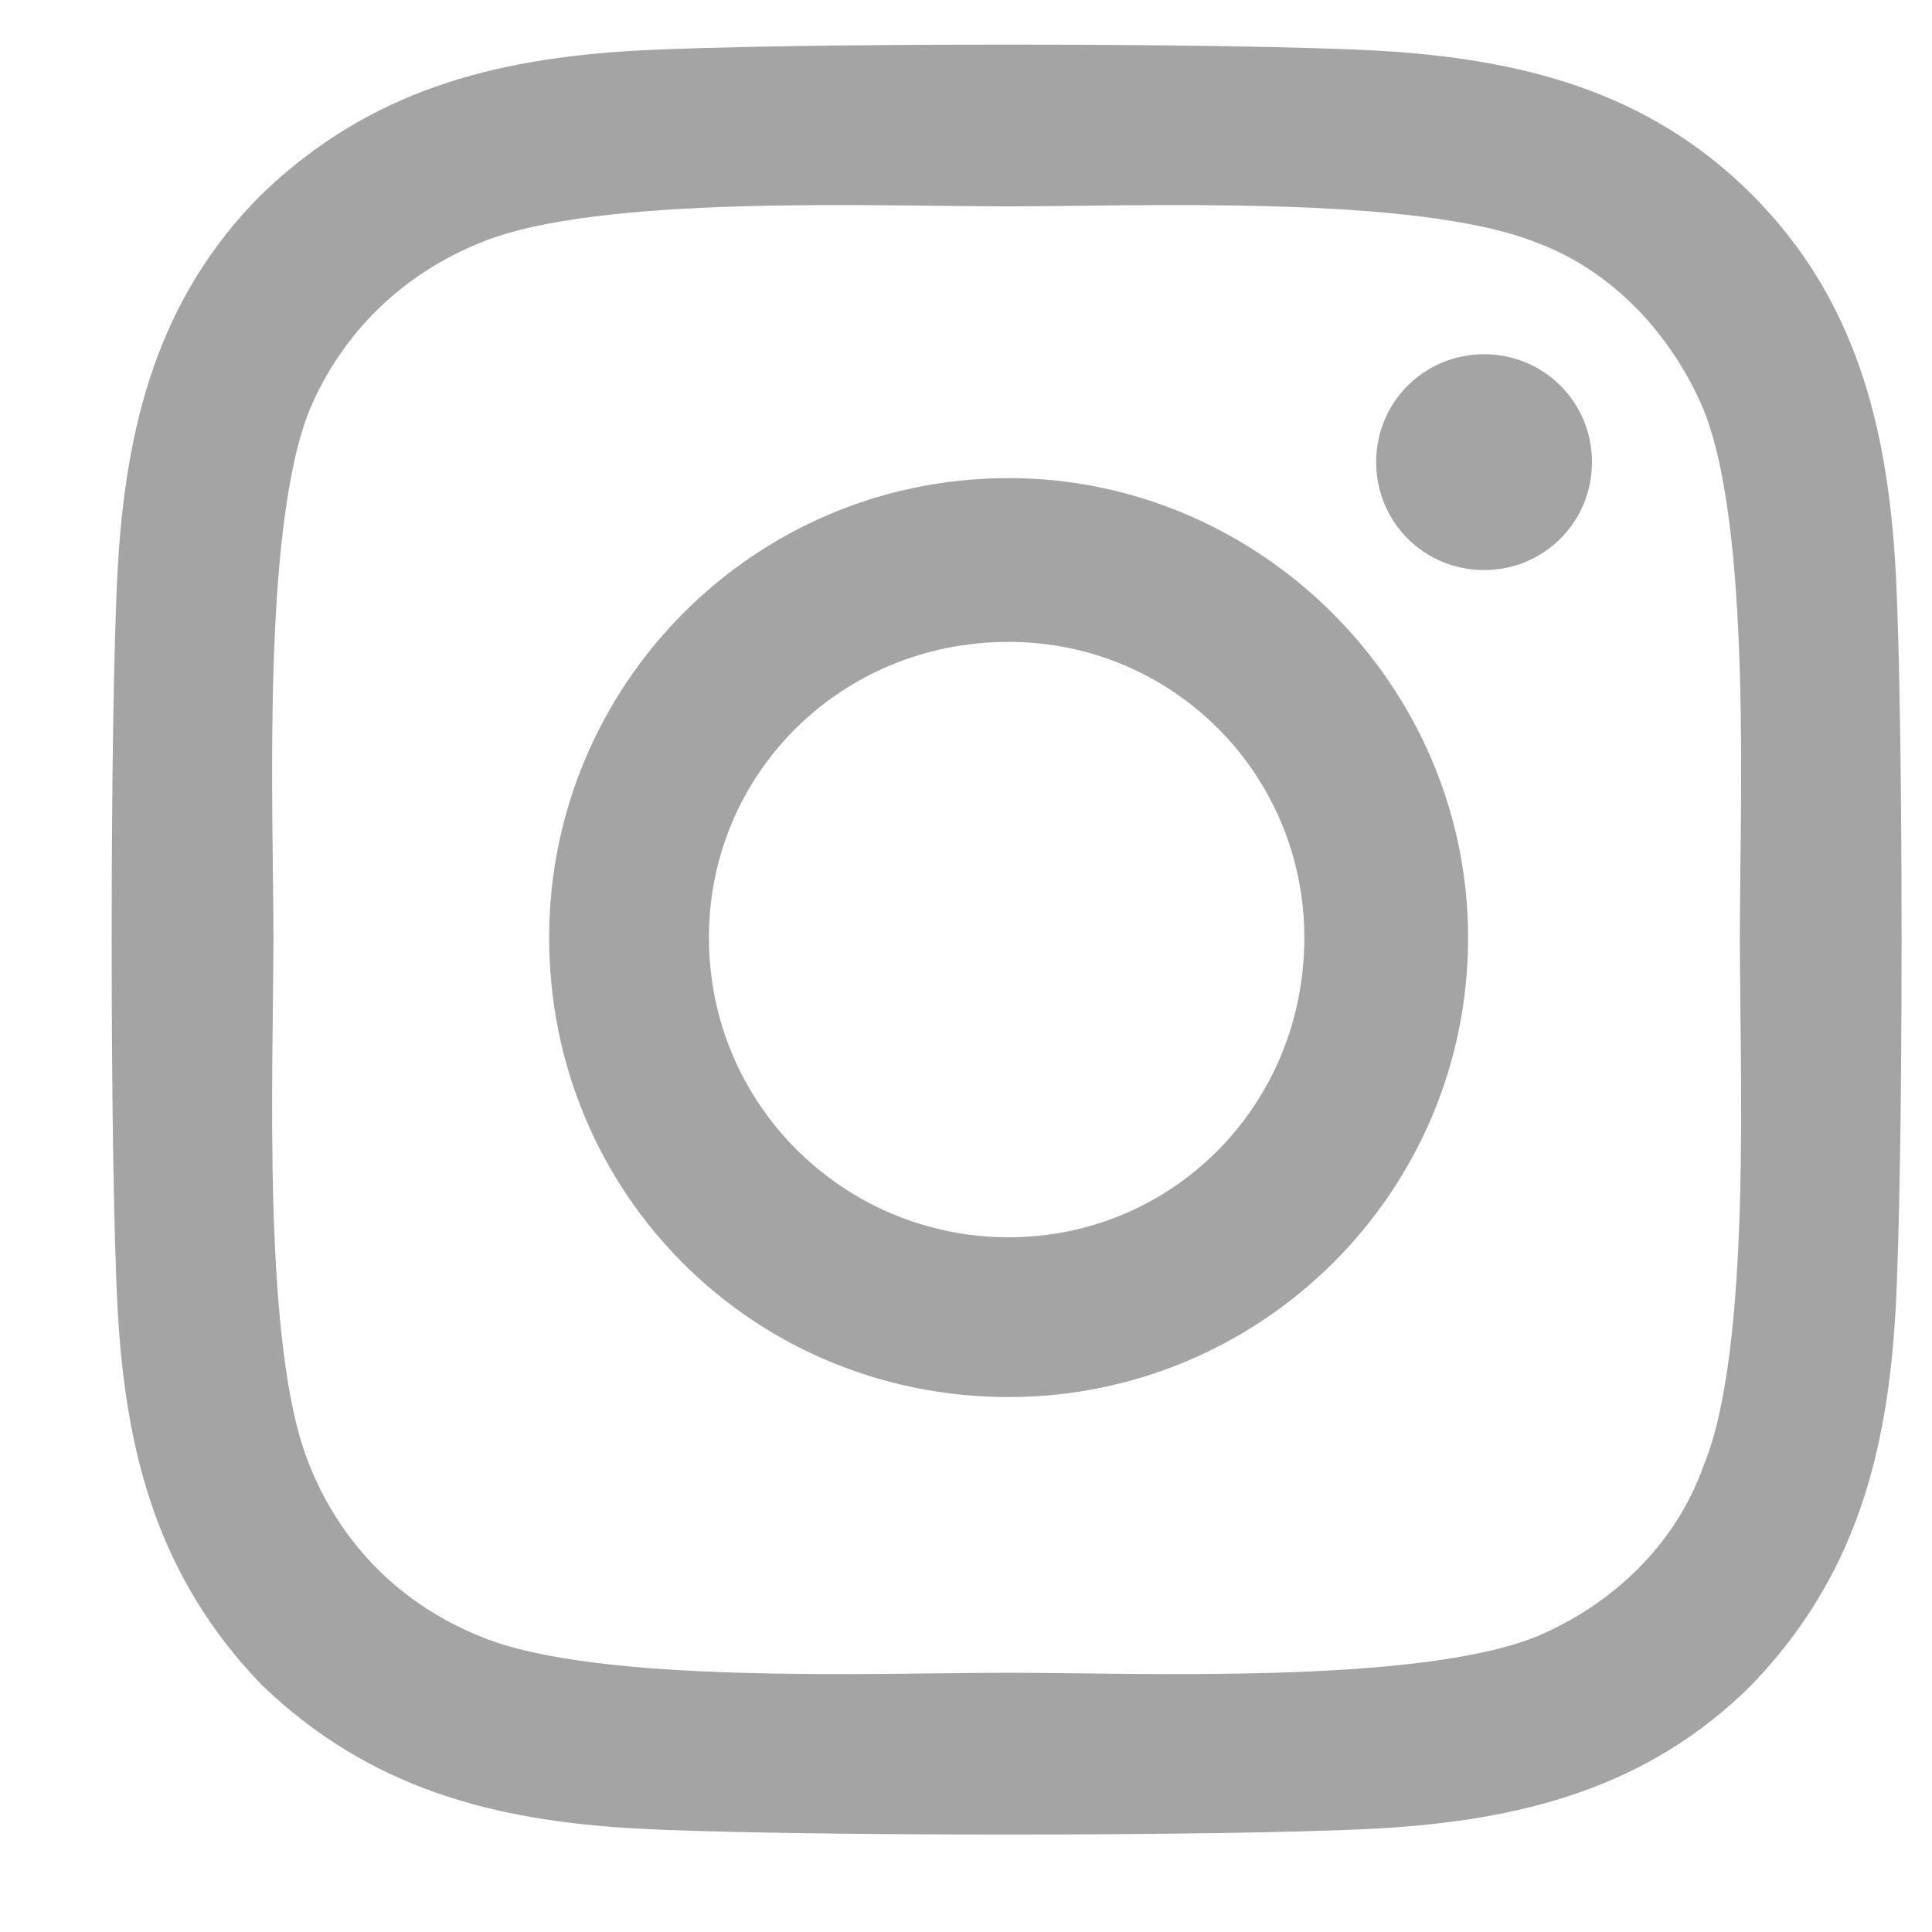
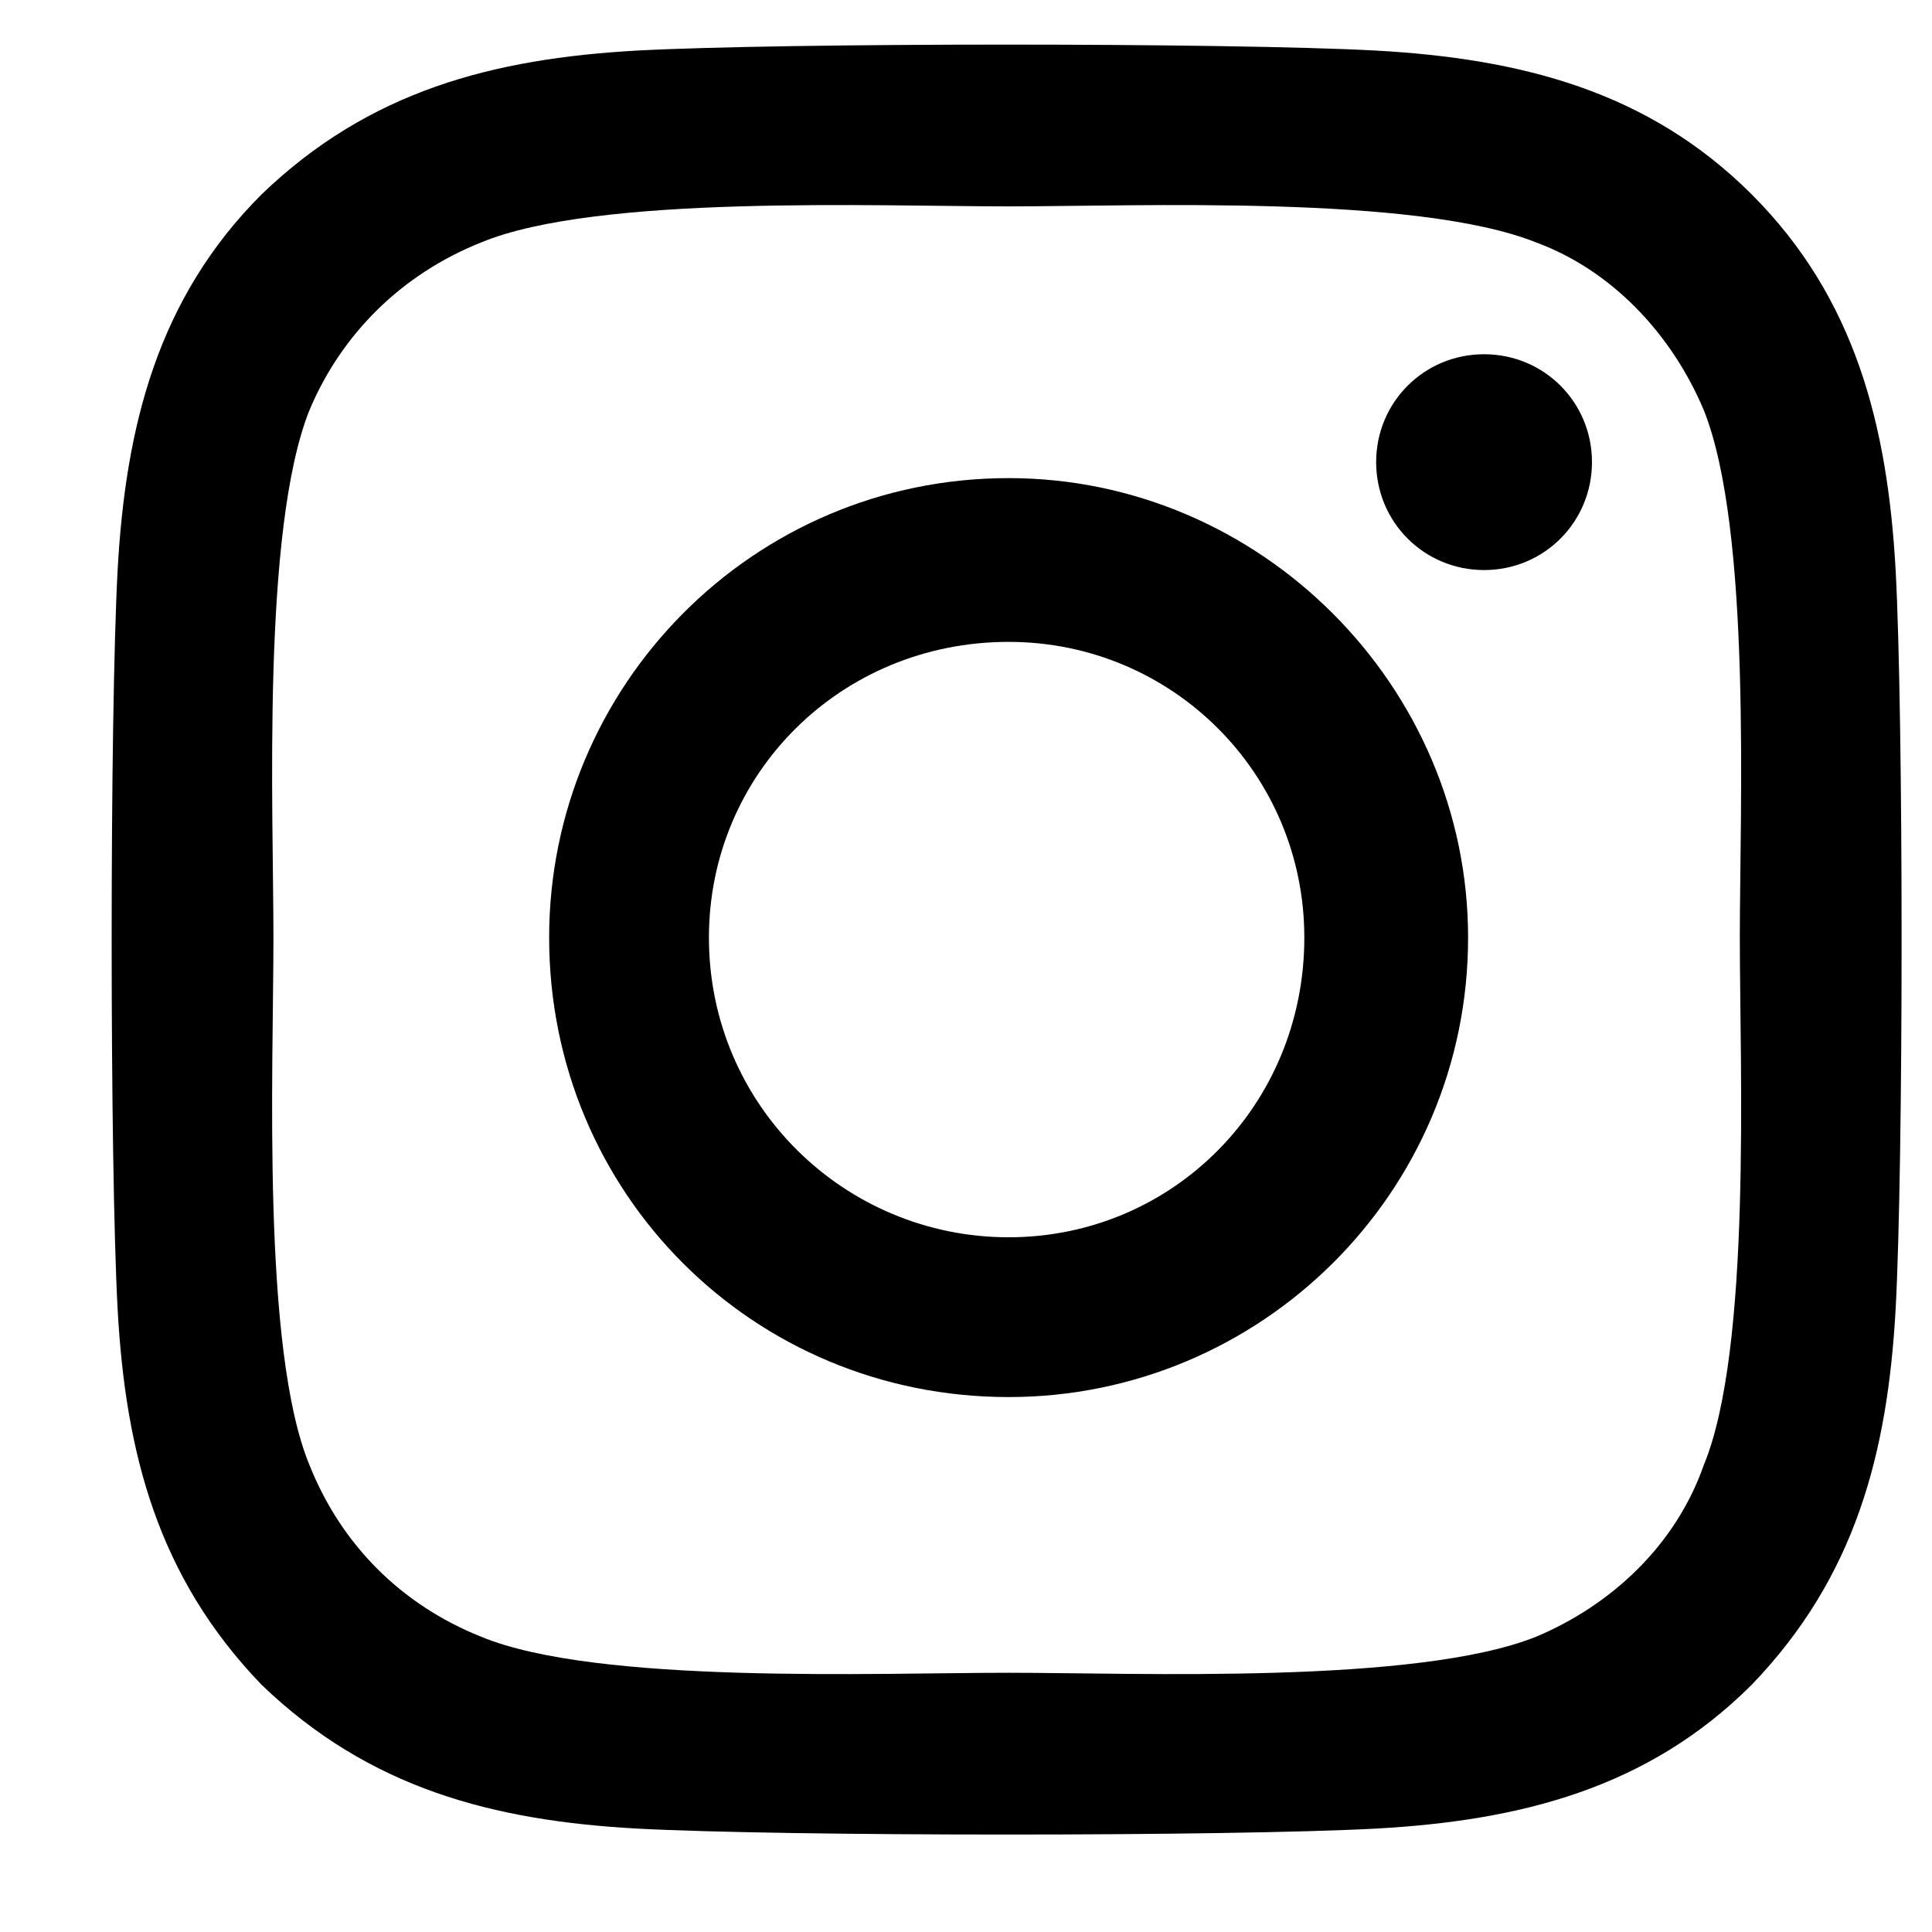
<svg xmlns="http://www.w3.org/2000/svg" width="17" height="17" viewBox="0 0 17 17" fill="none">
-   <path d="M8.875 4.207C11.09 4.207 12.918 6.035 12.918 8.25C12.918 10.5 11.09 12.293 8.875 12.293C6.625 12.293 4.832 10.5 4.832 8.25C4.832 6.035 6.625 4.207 8.875 4.207ZM8.875 10.887C10.316 10.887 11.477 9.727 11.477 8.25C11.477 6.809 10.316 5.648 8.875 5.648C7.398 5.648 6.238 6.809 6.238 8.25C6.238 9.727 7.434 10.887 8.875 10.887ZM14.008 4.066C14.008 4.594 13.586 5.016 13.059 5.016C12.531 5.016 12.109 4.594 12.109 4.066C12.109 3.539 12.531 3.117 13.059 3.117C13.586 3.117 14.008 3.539 14.008 4.066ZM16.68 5.016C16.75 6.316 16.75 10.219 16.68 11.52C16.609 12.785 16.328 13.875 15.414 14.824C14.5 15.738 13.375 16.02 12.109 16.09C10.809 16.16 6.906 16.16 5.605 16.09C4.34 16.02 3.25 15.738 2.301 14.824C1.387 13.875 1.105 12.785 1.035 11.52C0.965 10.219 0.965 6.316 1.035 5.016C1.105 3.75 1.387 2.625 2.301 1.711C3.25 0.797 4.34 0.516 5.605 0.445C6.906 0.375 10.809 0.375 12.109 0.445C13.375 0.516 14.5 0.797 15.414 1.711C16.328 2.625 16.609 3.75 16.68 5.016ZM14.992 12.891C15.414 11.871 15.309 9.41 15.309 8.25C15.309 7.125 15.414 4.664 14.992 3.609C14.711 2.941 14.184 2.379 13.516 2.133C12.461 1.711 10 1.816 8.875 1.816C7.715 1.816 5.254 1.711 4.234 2.133C3.531 2.414 3.004 2.941 2.723 3.609C2.301 4.664 2.406 7.125 2.406 8.25C2.406 9.41 2.301 11.871 2.723 12.891C3.004 13.594 3.531 14.121 4.234 14.402C5.254 14.824 7.715 14.719 8.875 14.719C10 14.719 12.461 14.824 13.516 14.402C14.184 14.121 14.746 13.594 14.992 12.891Z" fill="#A4A4A4" />
+   <path d="M8.875 4.207C11.09 4.207 12.918 6.035 12.918 8.25C12.918 10.5 11.09 12.293 8.875 12.293C6.625 12.293 4.832 10.5 4.832 8.25C4.832 6.035 6.625 4.207 8.875 4.207ZM8.875 10.887C10.316 10.887 11.477 9.727 11.477 8.25C11.477 6.809 10.316 5.648 8.875 5.648C7.398 5.648 6.238 6.809 6.238 8.25C6.238 9.727 7.434 10.887 8.875 10.887ZM14.008 4.066C14.008 4.594 13.586 5.016 13.059 5.016C12.531 5.016 12.109 4.594 12.109 4.066C12.109 3.539 12.531 3.117 13.059 3.117C13.586 3.117 14.008 3.539 14.008 4.066ZM16.68 5.016C16.75 6.316 16.75 10.219 16.68 11.52C16.609 12.785 16.328 13.875 15.414 14.824C14.5 15.738 13.375 16.02 12.109 16.09C10.809 16.16 6.906 16.16 5.605 16.09C4.34 16.02 3.25 15.738 2.301 14.824C1.387 13.875 1.105 12.785 1.035 11.52C0.965 10.219 0.965 6.316 1.035 5.016C1.105 3.75 1.387 2.625 2.301 1.711C3.25 0.797 4.34 0.516 5.605 0.445C6.906 0.375 10.809 0.375 12.109 0.445C13.375 0.516 14.5 0.797 15.414 1.711C16.328 2.625 16.609 3.75 16.68 5.016ZM14.992 12.891C15.414 11.871 15.309 9.41 15.309 8.25C15.309 7.125 15.414 4.664 14.992 3.609C14.711 2.941 14.184 2.379 13.516 2.133C12.461 1.711 10 1.816 8.875 1.816C7.715 1.816 5.254 1.711 4.234 2.133C3.531 2.414 3.004 2.941 2.723 3.609C2.301 4.664 2.406 7.125 2.406 8.25C2.406 9.41 2.301 11.871 2.723 12.891C3.004 13.594 3.531 14.121 4.234 14.402C5.254 14.824 7.715 14.719 8.875 14.719C10 14.719 12.461 14.824 13.516 14.402C14.184 14.121 14.746 13.594 14.992 12.891Z" fill="currentColor" />
</svg>
